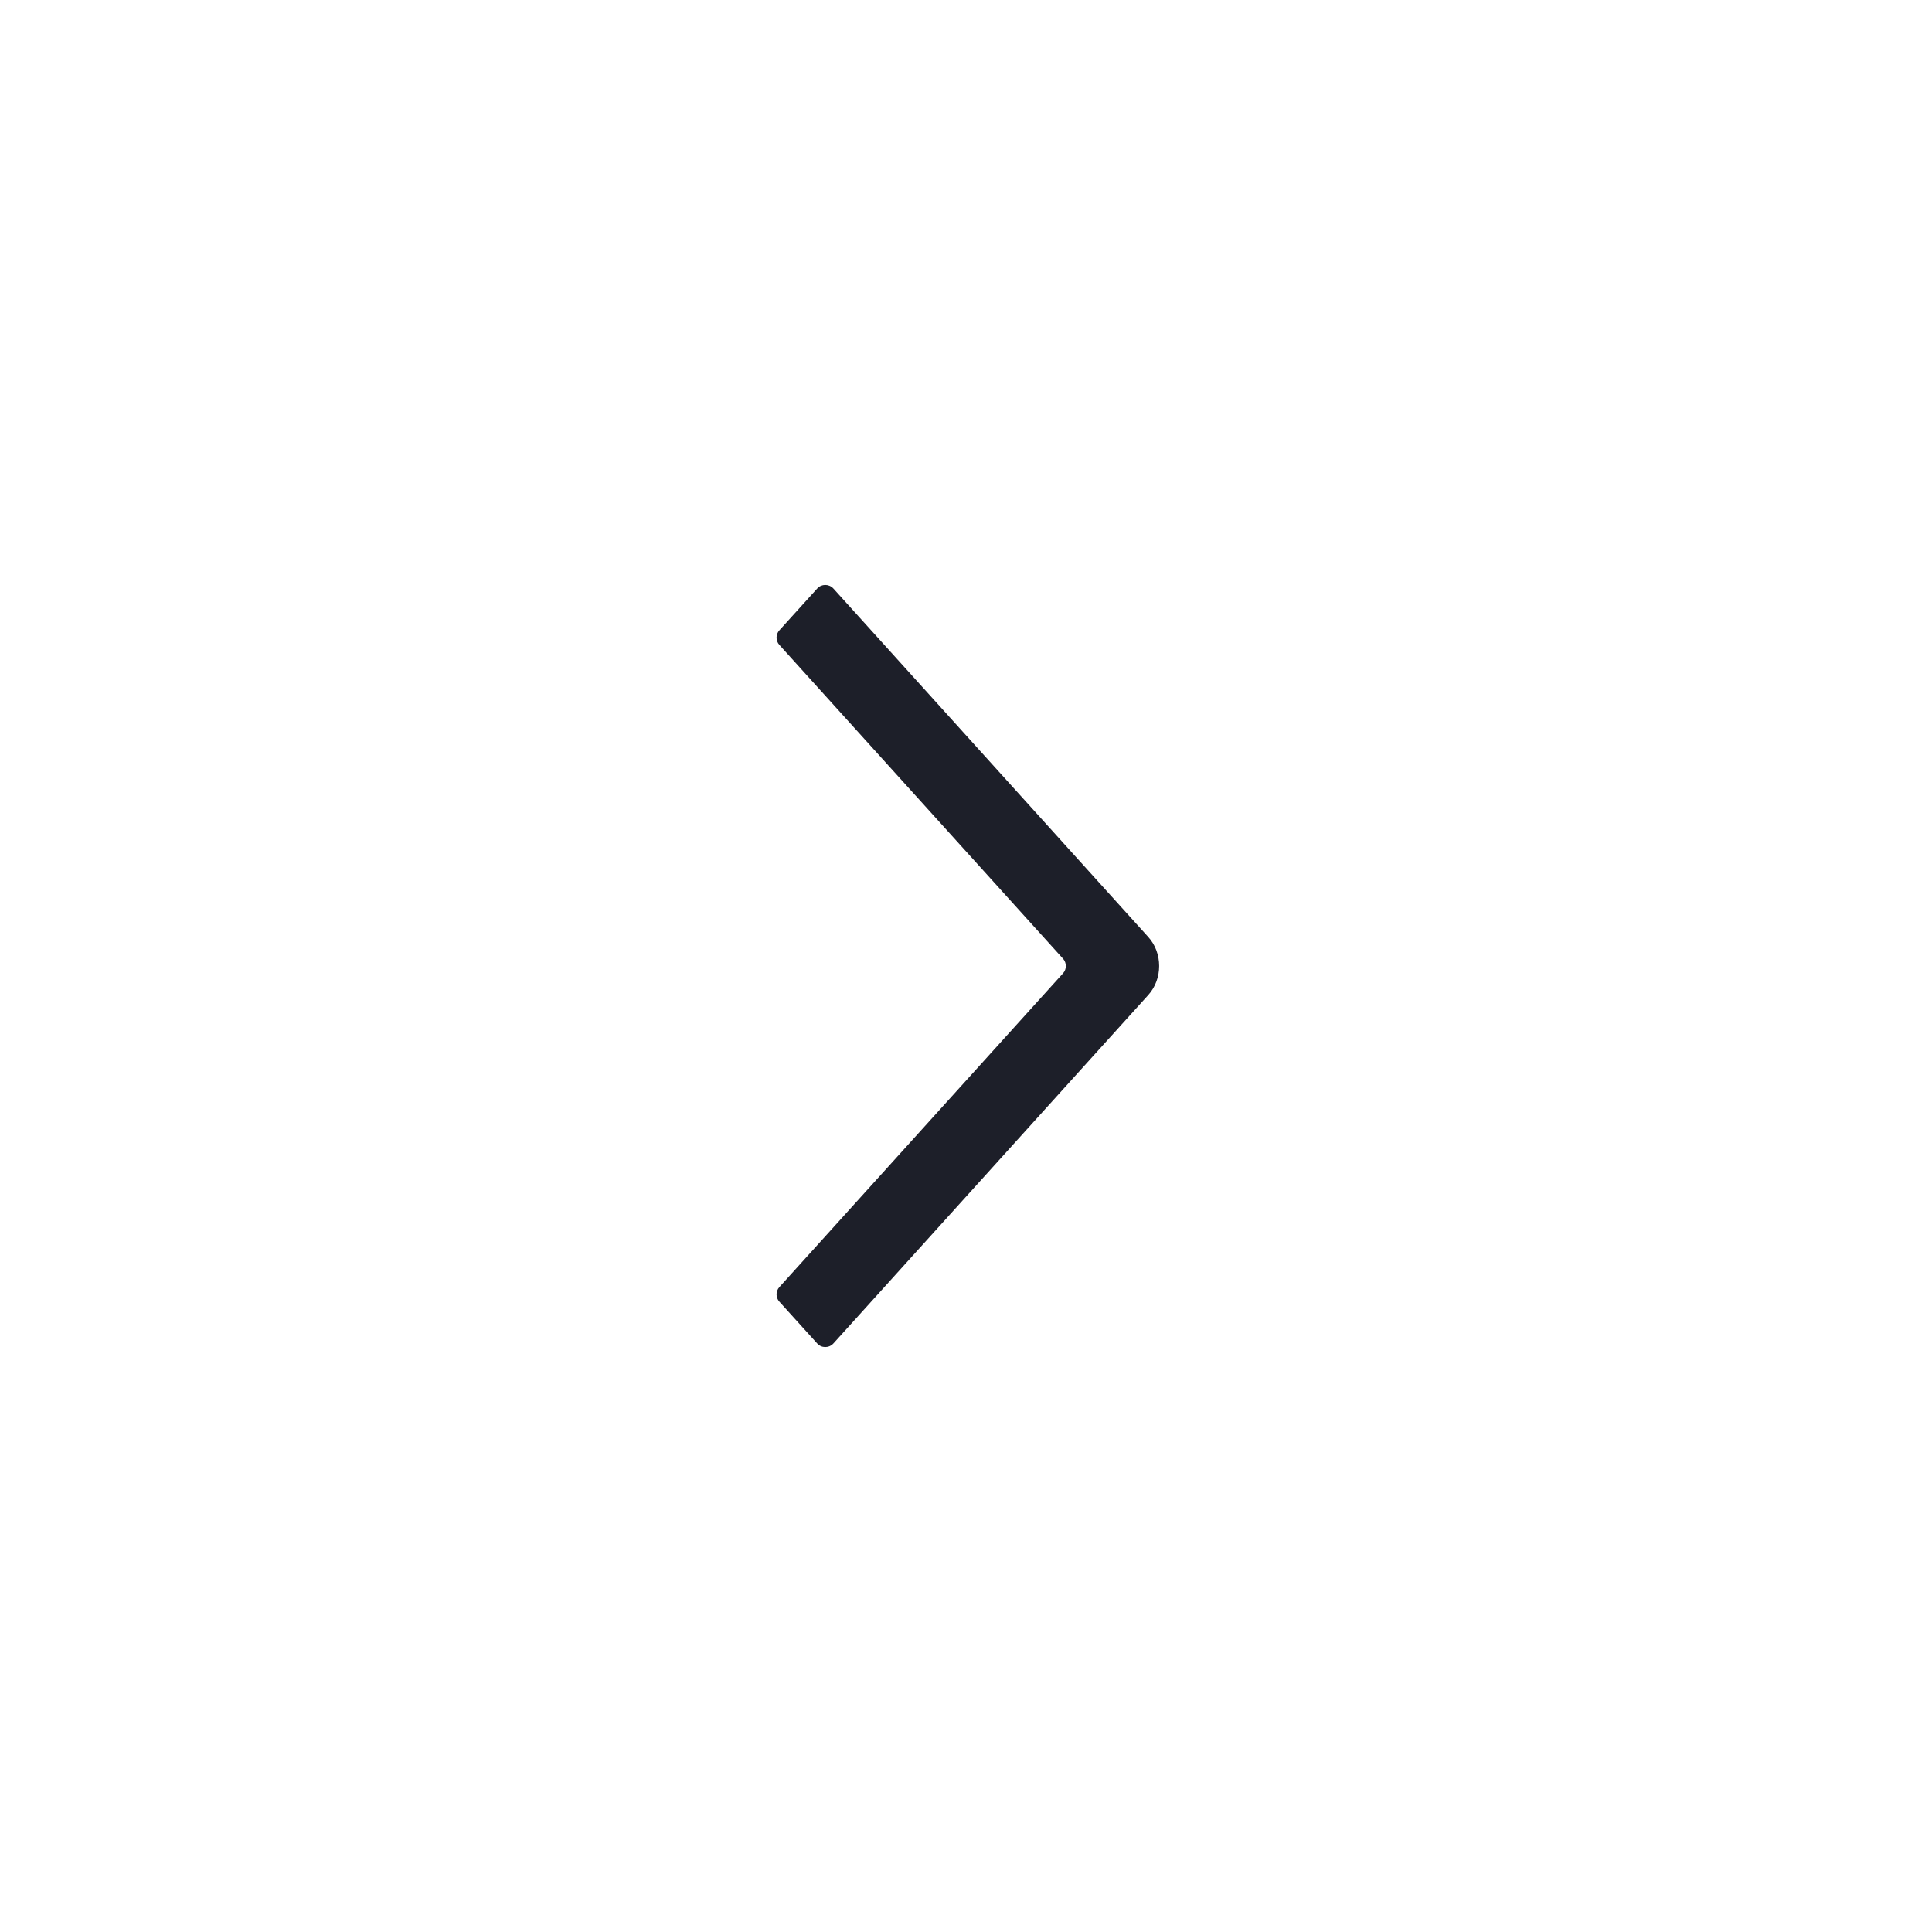
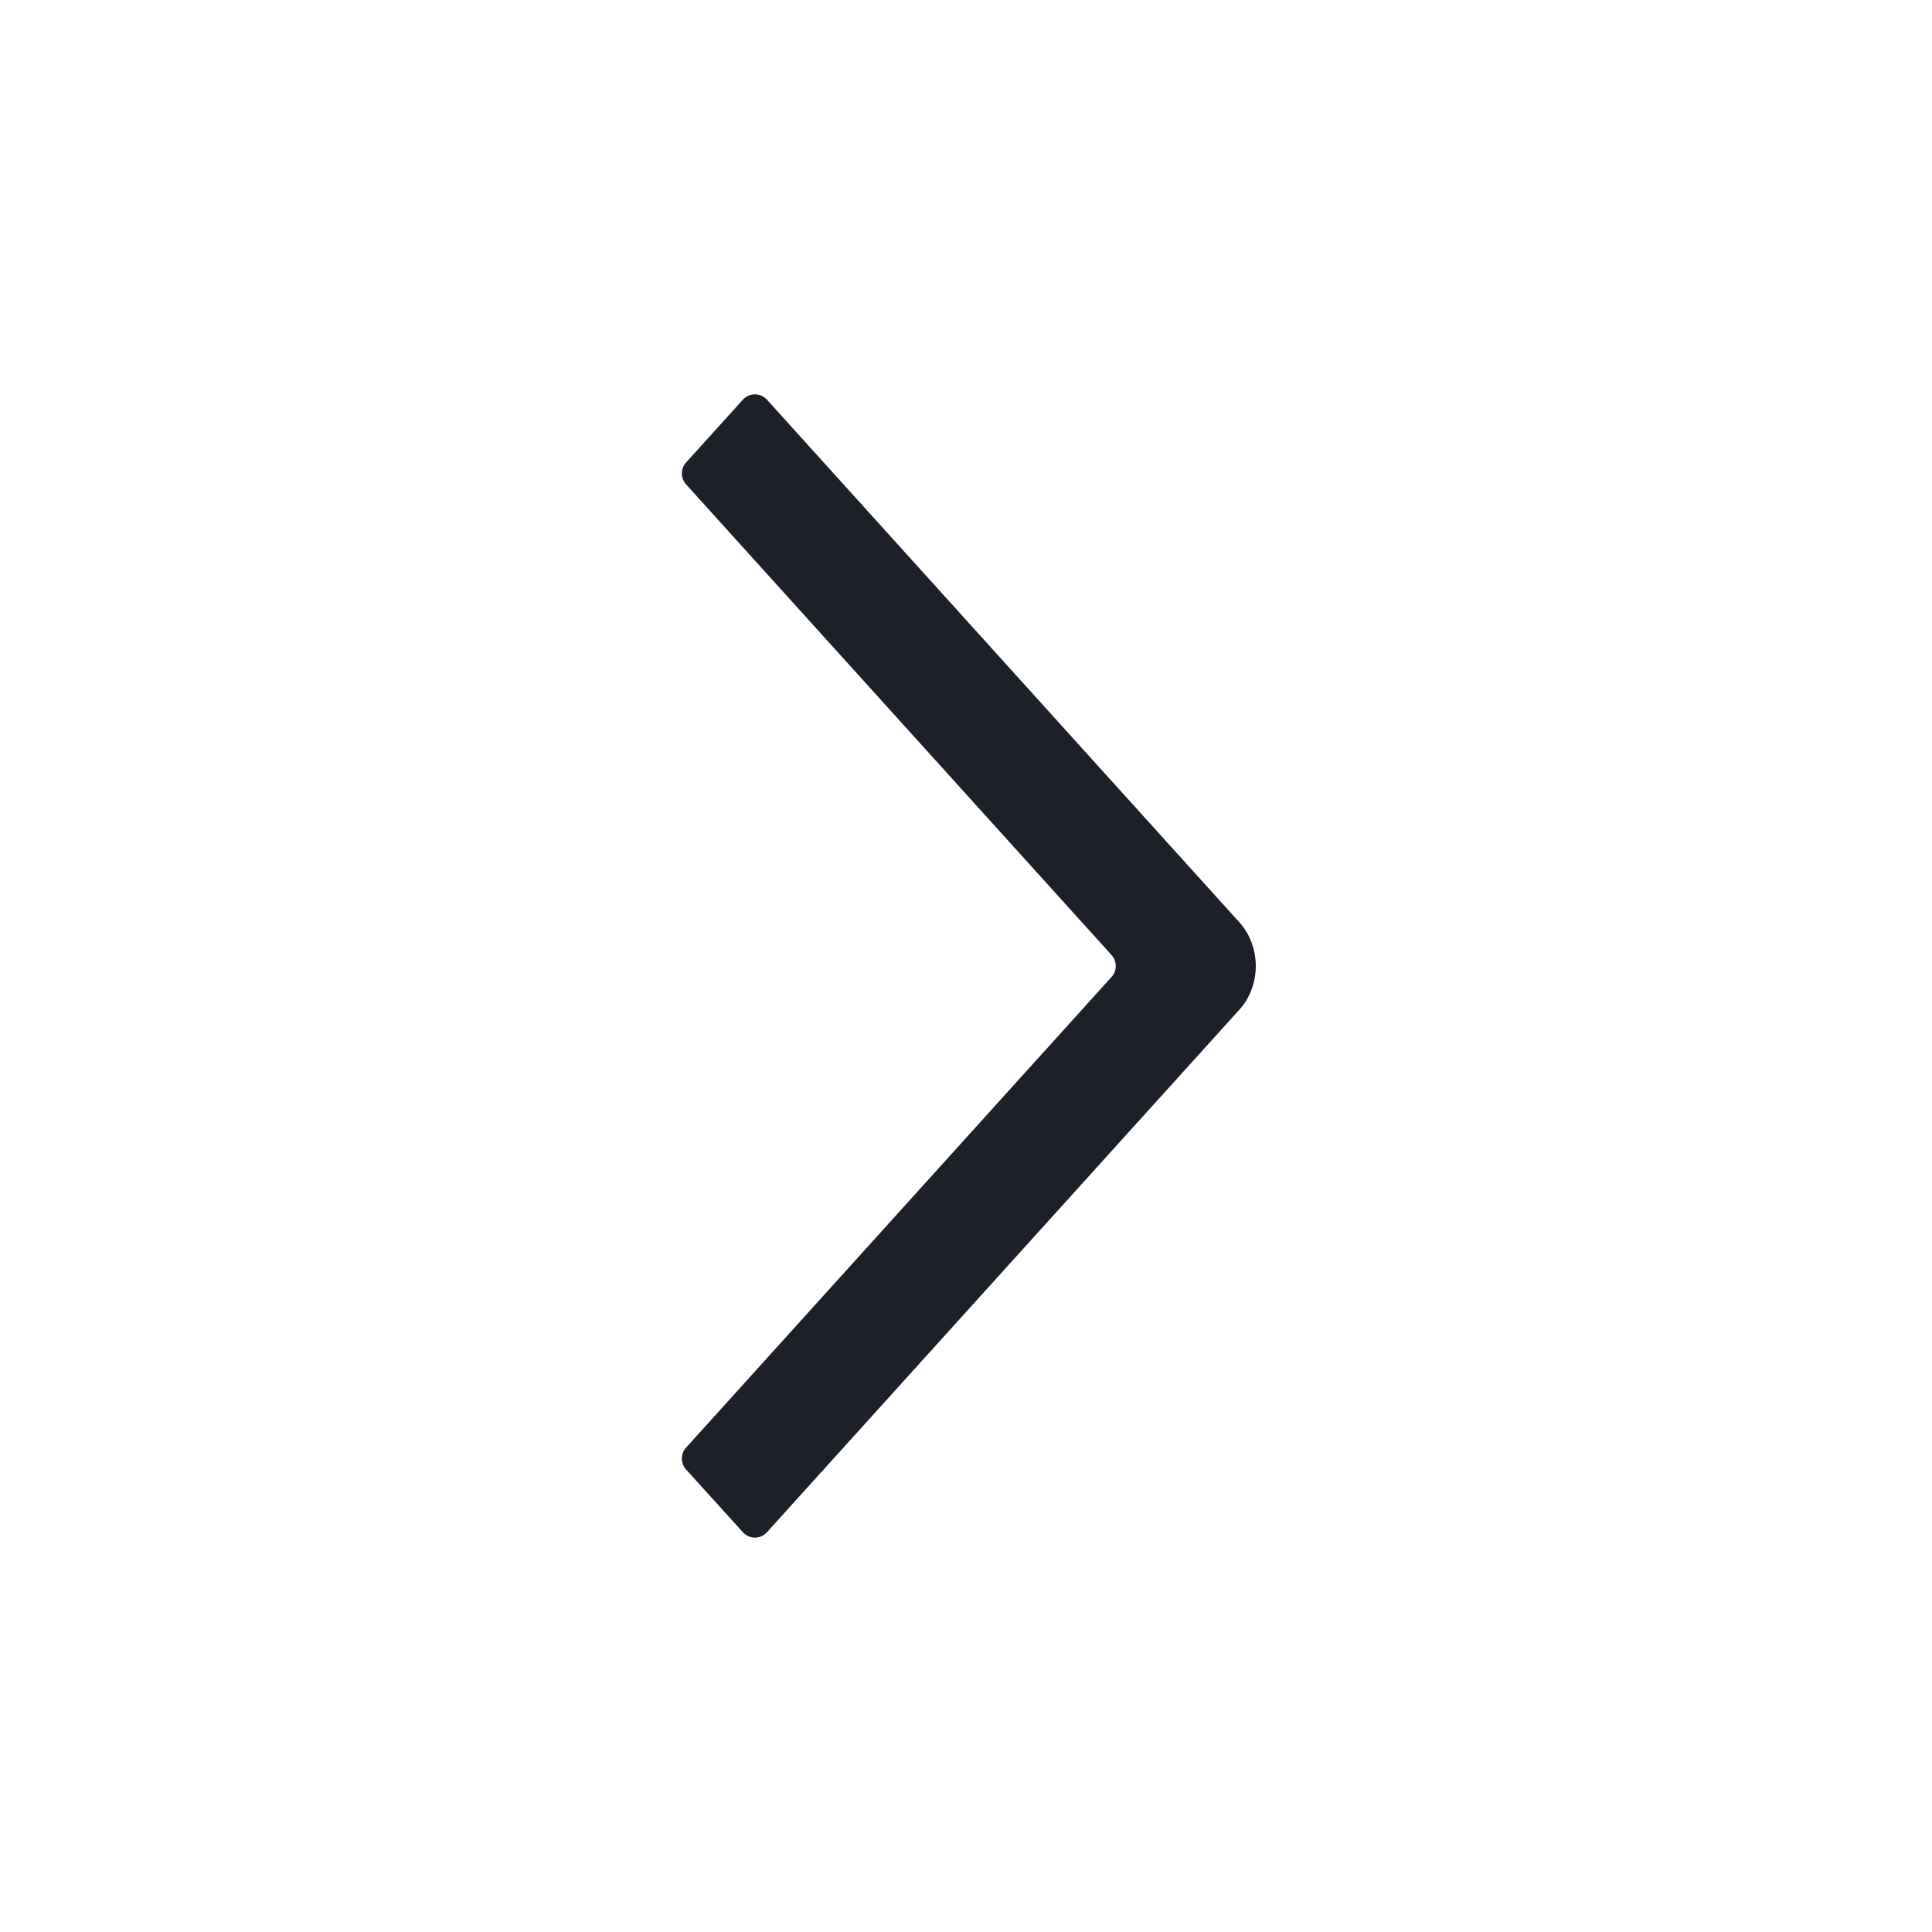
<svg xmlns="http://www.w3.org/2000/svg" width="20" height="20" viewBox="0 0 20 20" fill="none">
-   <path fill-rule="evenodd" clip-rule="evenodd" d="M8.068 13.475C8.029 13.432 8.029 13.367 8.068 13.324L11.005 10.075C11.043 10.033 11.043 9.967 11.005 9.925L8.068 6.676C8.029 6.633 8.029 6.568 8.068 6.525L8.46 6.092C8.504 6.043 8.582 6.043 8.627 6.092L11.887 9.7C12.037 9.865 12.037 10.134 11.887 10.3L8.627 13.908C8.582 13.957 8.504 13.957 8.46 13.908L8.068 13.475Z" fill="#1D1F29" />
+   <g id="btn_enter">
+     <path id="Vector (Stroke)" fill-rule="evenodd" clip-rule="evenodd" d="M7.102 15.212C7.044 15.148 7.044 15.05 7.102 14.986L11.507 10.113C11.565 10.049 11.565 9.951 11.507 9.887L7.102 5.014C7.044 4.95 7.044 4.852 7.102 4.788L7.69 4.138C7.757 4.064 7.873 4.064 7.94 4.138L12.831 9.549C13.056 9.798 13.056 10.202 12.831 10.451L7.94 15.861C7.873 15.936 7.757 15.936 7.69 15.861L7.102 15.212Z" fill="#1D1F29" />
+   </g>
</svg>
